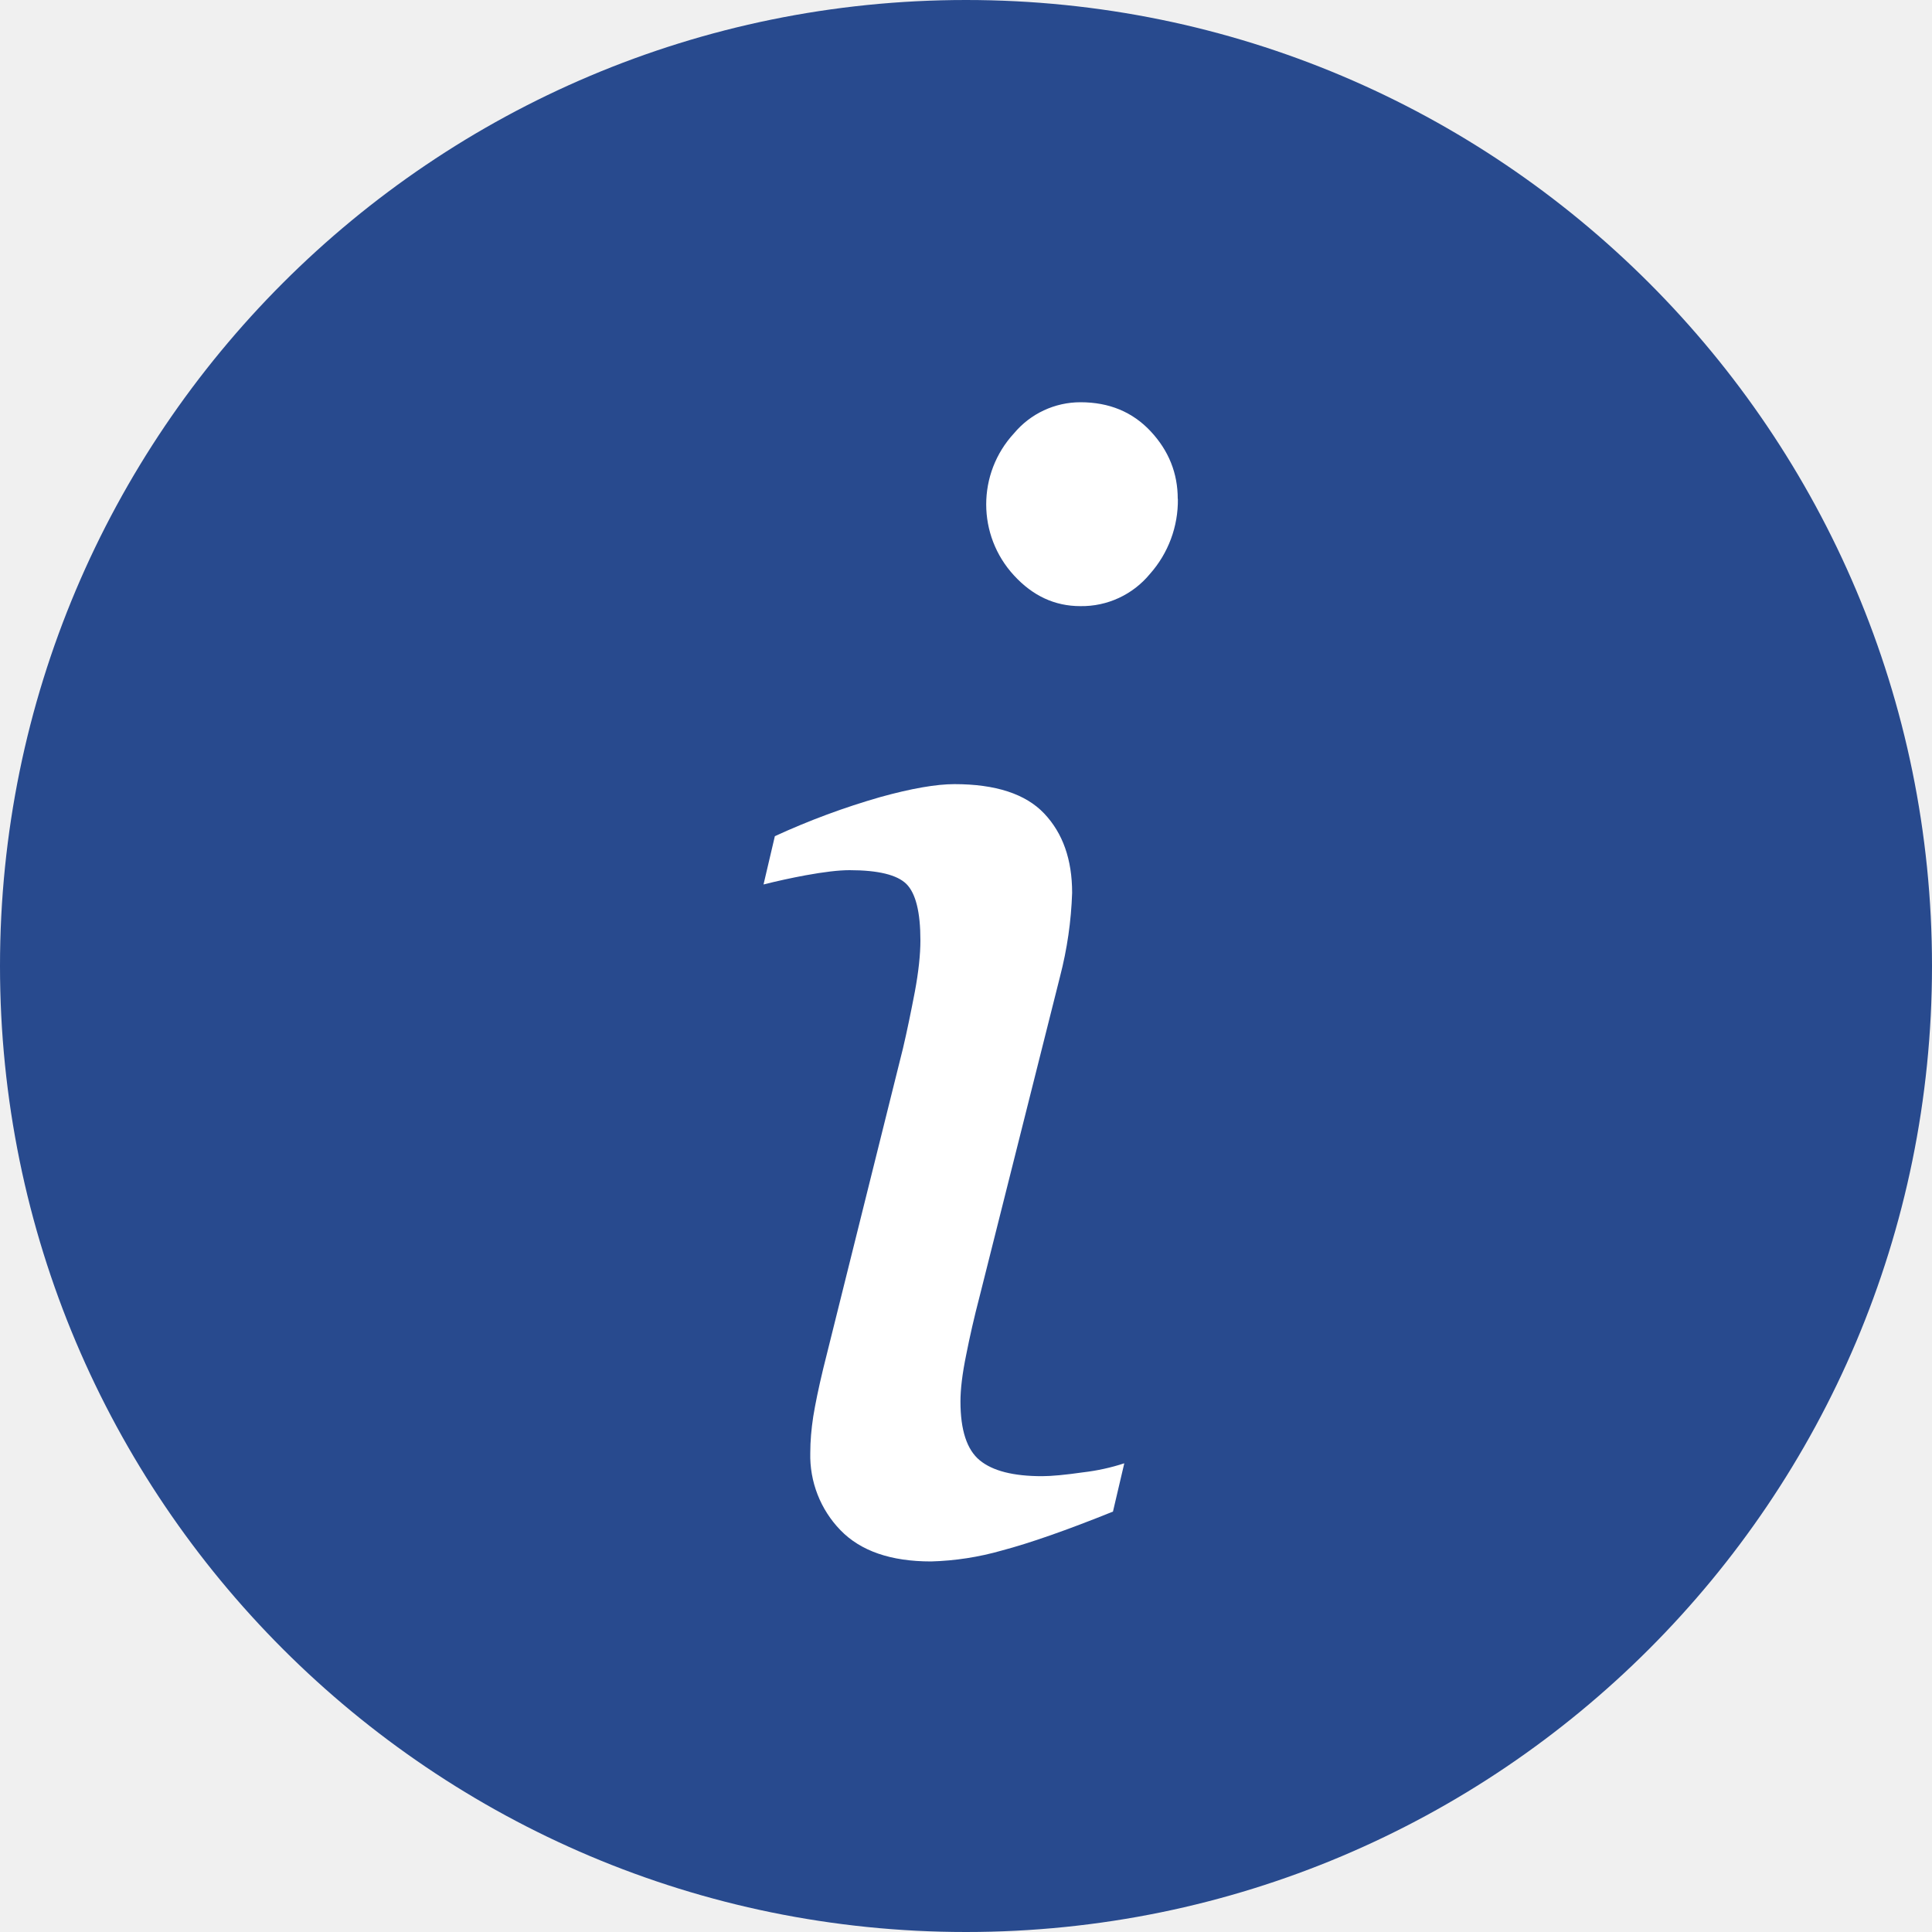
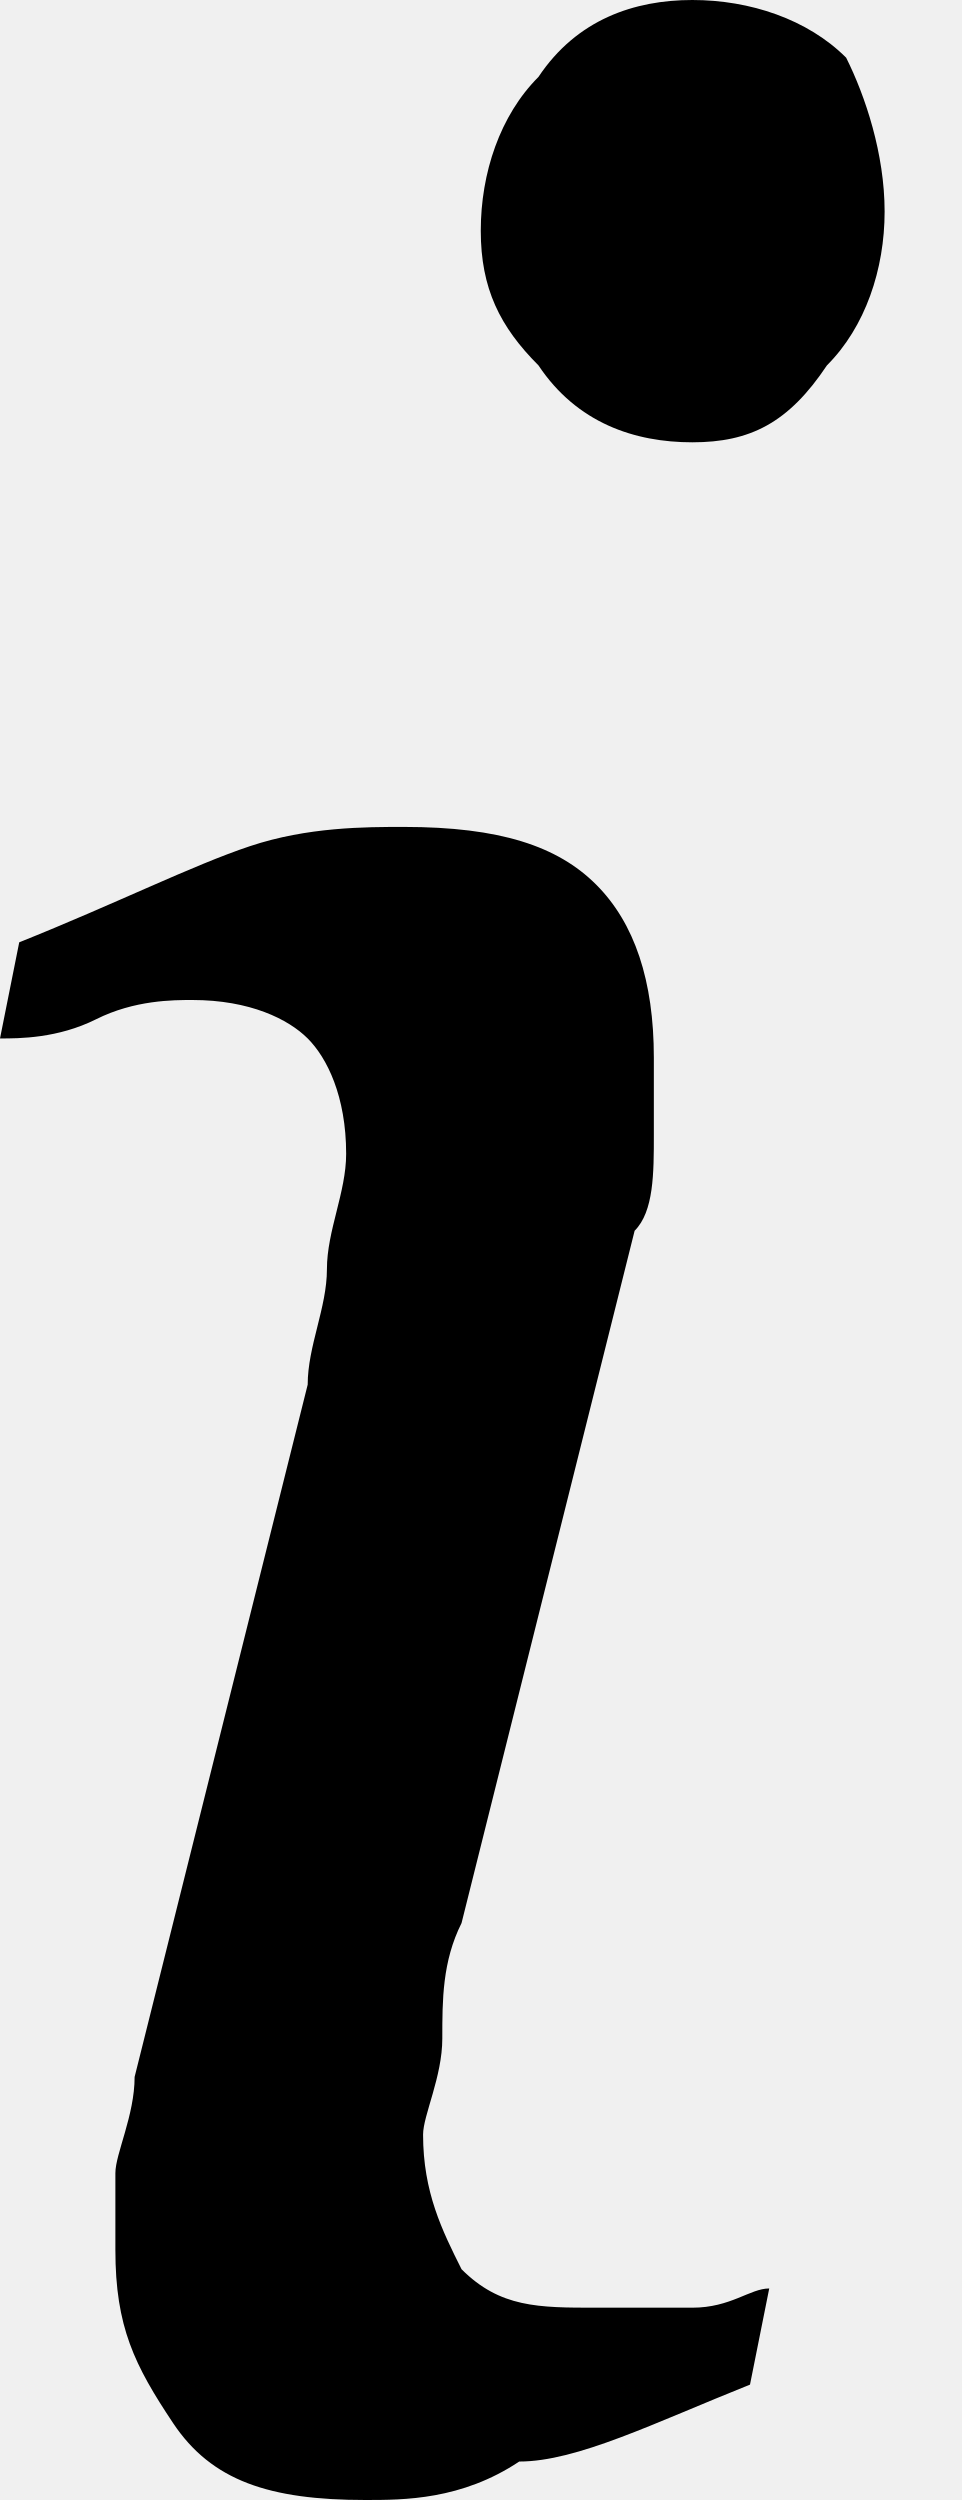
- <svg xmlns="http://www.w3.org/2000/svg" width="15" height="15" viewBox="0 0 15 15">
-   <g fill="none" fill-rule="evenodd">
-     <circle fill="#284A8E" cx="7.5" cy="7.5" r="7.5" />
-     <path d="M8.729 11.361l-.088.375c-.36.145-.647.245-.862.302a2.218 2.218 0 0 1-.55.085c-.313 0-.547-.081-.704-.243a.832.832 0 0 1-.234-.6c0-.09.008-.184.023-.282.016-.098.041-.22.077-.37l.62-2.49c.032-.136.062-.283.092-.439.029-.156.043-.289.043-.398 0-.219-.036-.364-.108-.437-.072-.072-.22-.108-.442-.108-.086 0-.2.014-.343.04a5.29 5.29 0 0 0-.325.071l.088-.375a5.76 5.76 0 0 1 .82-.304c.242-.067.434-.1.574-.1.32 0 .553.076.697.228.145.153.217.358.217.616a2.978 2.978 0 0 1-.094.65l-.626 2.49c-.04.153-.074.302-.103.449-.03.146-.044.266-.044.36 0 .223.05.375.15.457.1.082.26.123.483.123.074 0 .18-.01.32-.03a1.63 1.63 0 0 0 .319-.07zm.416-7.488a.86.86 0 0 1-.217.583.686.686 0 0 1-.54.25c-.199 0-.37-.08-.515-.238a.813.813 0 0 1 0-1.104.672.672 0 0 1 .516-.241c.222 0 .404.075.545.226.14.15.21.325.21.524z" fill="#FFF" />
-   </g>
+ <svg xmlns="http://www.w3.org/2000/svg" viewBox="0 0 5 13">
+   <path d="M4,11.9l-0.1,0.5c-0.5,0.2-0.9,0.4-1.2,0.4C2.4,13,2.1,13,1.9,13c-0.5,0-0.8-0.1-1-0.4s-0.3-0.5-0.3-0.9c0-0.1,0-0.3,0-0.4 s0.1-0.3,0.1-0.5l0.9-3.6c0-0.2,0.1-0.4,0.1-0.6c0-0.2,0.1-0.4,0.1-0.6c0-0.3-0.1-0.5-0.2-0.6C1.5,5.3,1.3,5.2,1,5.2 c-0.1,0-0.3,0-0.5,0.1S0.1,5.4,0,5.4l0.1-0.5C0.6,4.7,1,4.5,1.3,4.4c0.3-0.1,0.6-0.1,0.8-0.1c0.5,0,0.8,0.1,1,0.3 c0.2,0.2,0.3,0.5,0.3,0.9c0,0.1,0,0.2,0,0.4S3.4,6.3,3.3,6.4L2.4,10c-0.1,0.2-0.1,0.4-0.1,0.6c0,0.2-0.1,0.4-0.1,0.5 c0,0.3,0.1,0.5,0.2,0.7C2.6,12,2.8,12,3.1,12c0.1,0,0.3,0,0.5,0C3.8,12,3.9,11.9,4,11.9z M4.6,1.1c0,0.3-0.1,0.6-0.3,0.8 C4.1,2.2,3.9,2.3,3.6,2.3C3.3,2.3,3,2.2,2.8,1.9C2.6,1.7,2.5,1.5,2.5,1.2c0-0.3,0.1-0.6,0.3-0.8C3,0.1,3.3,0,3.6,0 c0.3,0,0.6,0.1,0.8,0.3C4.5,0.5,4.6,0.8,4.6,1.1z" />
</svg>
